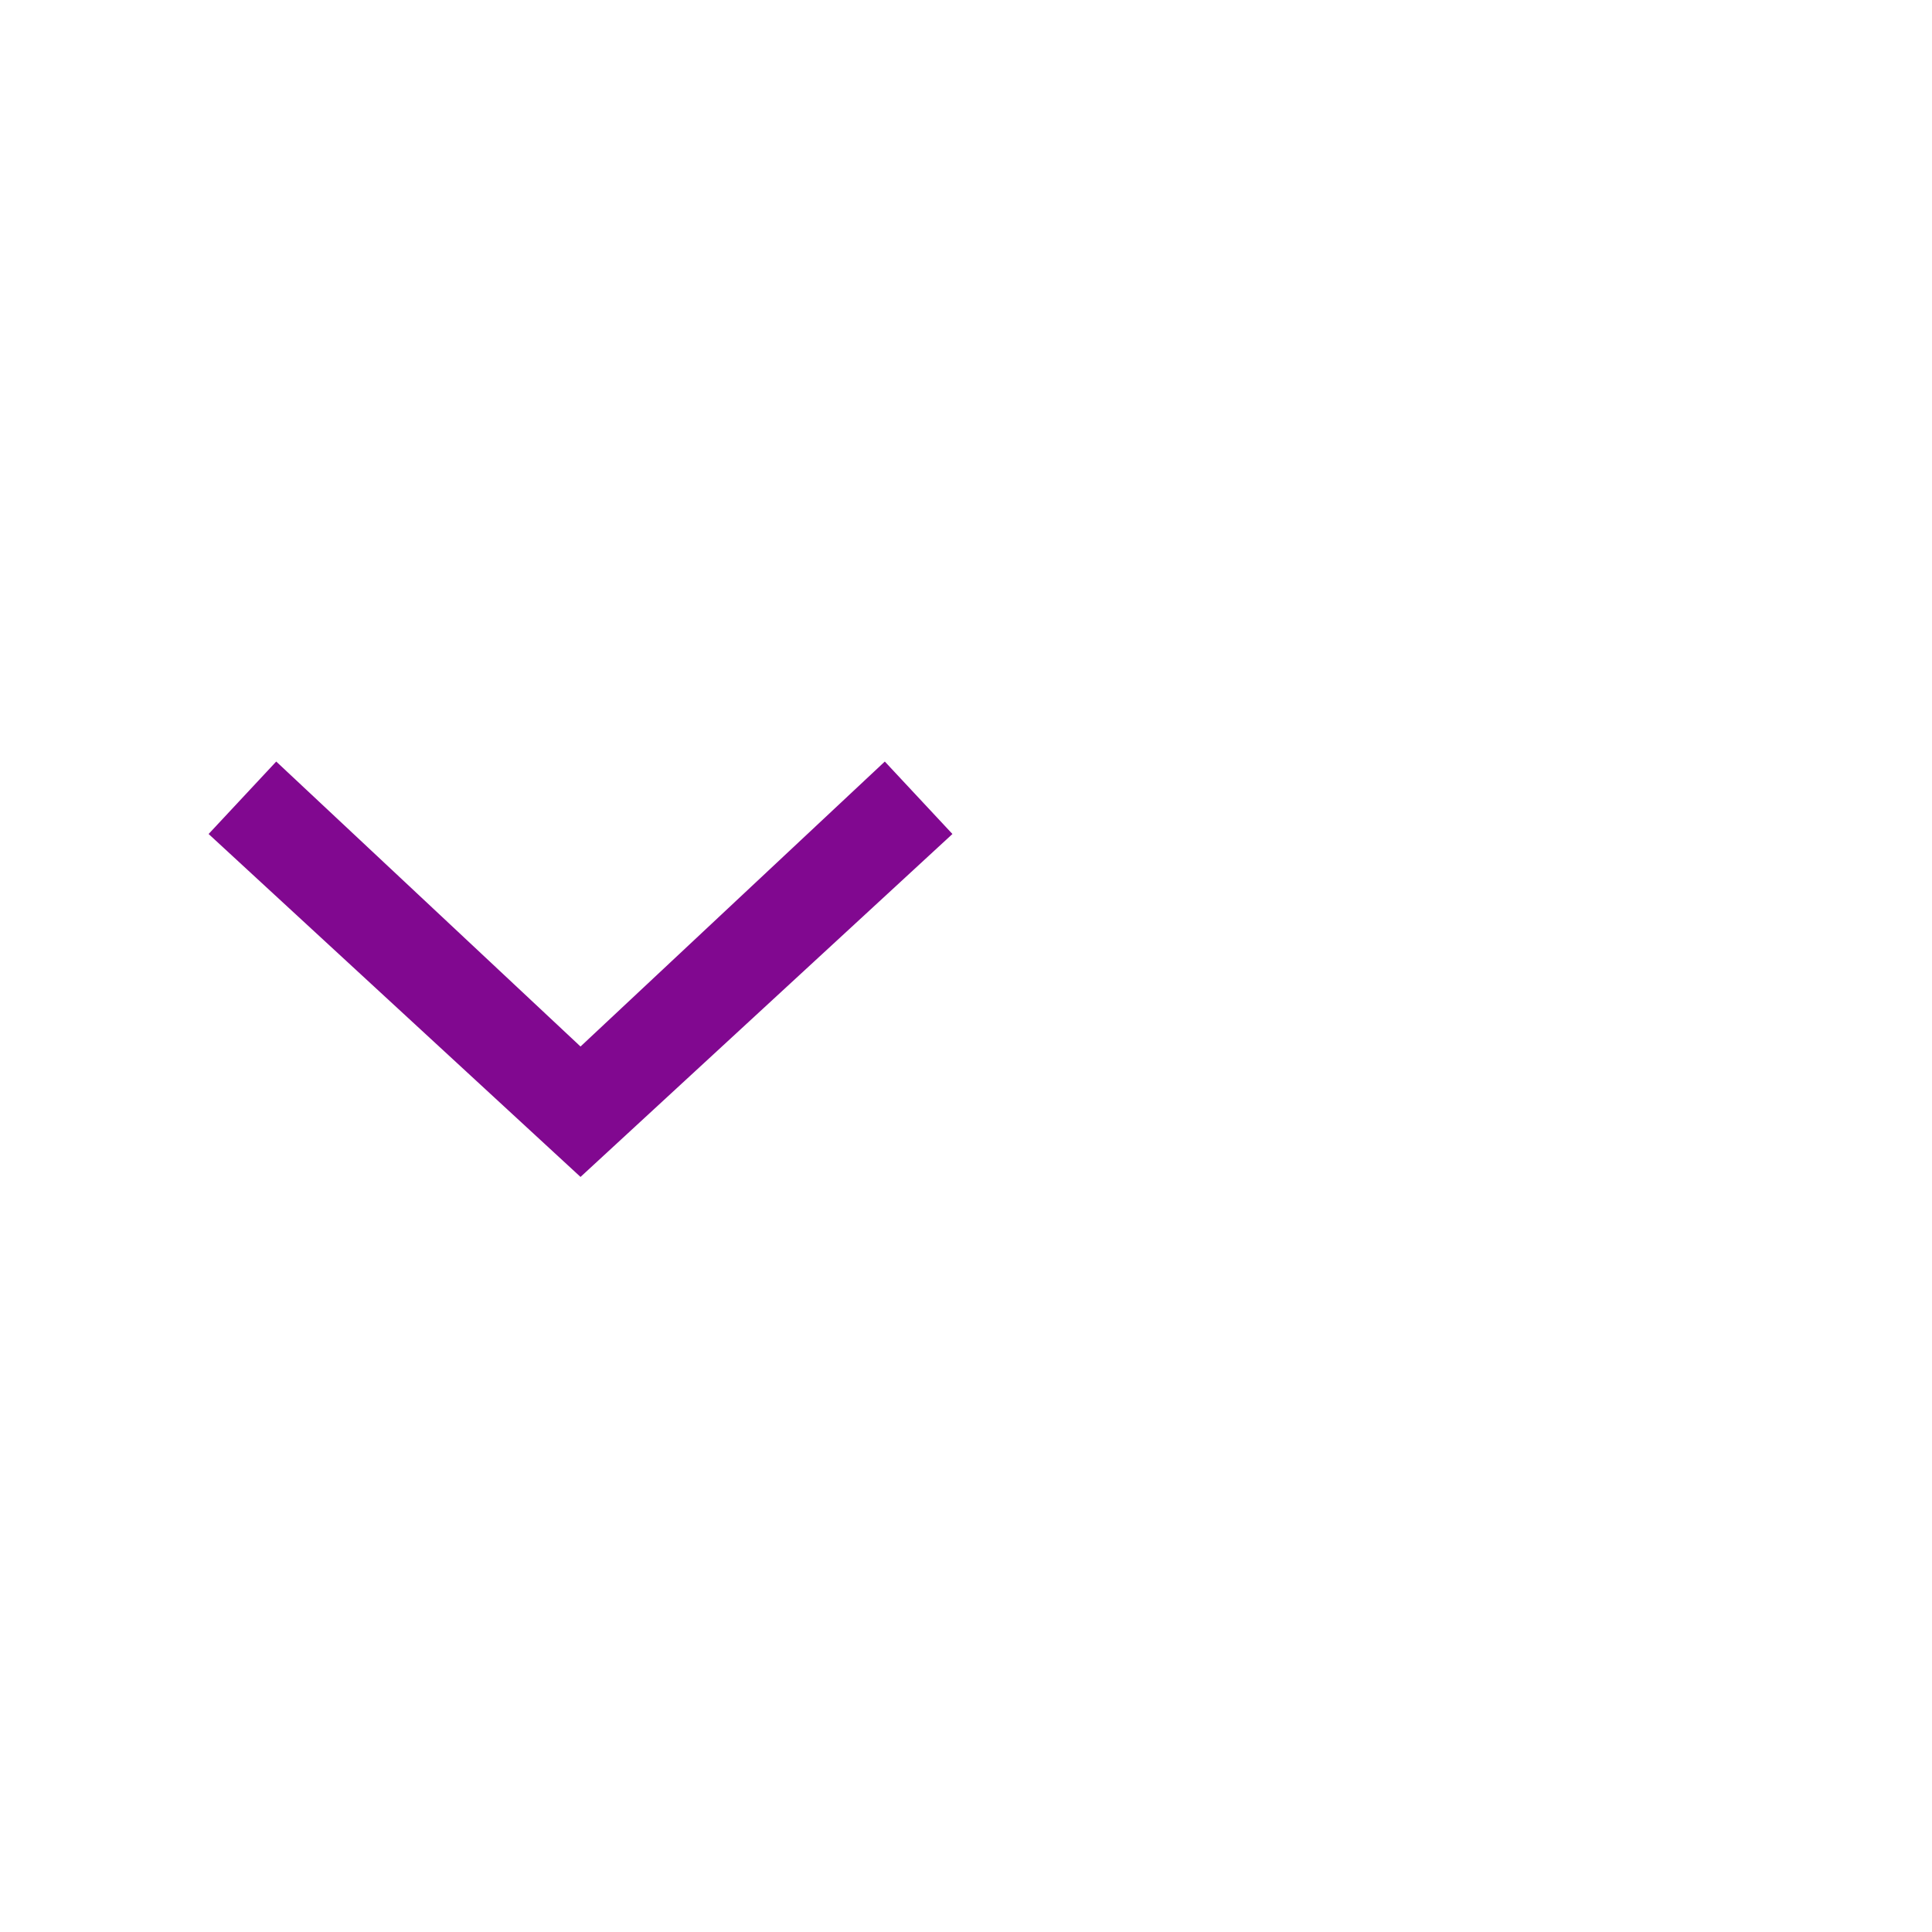
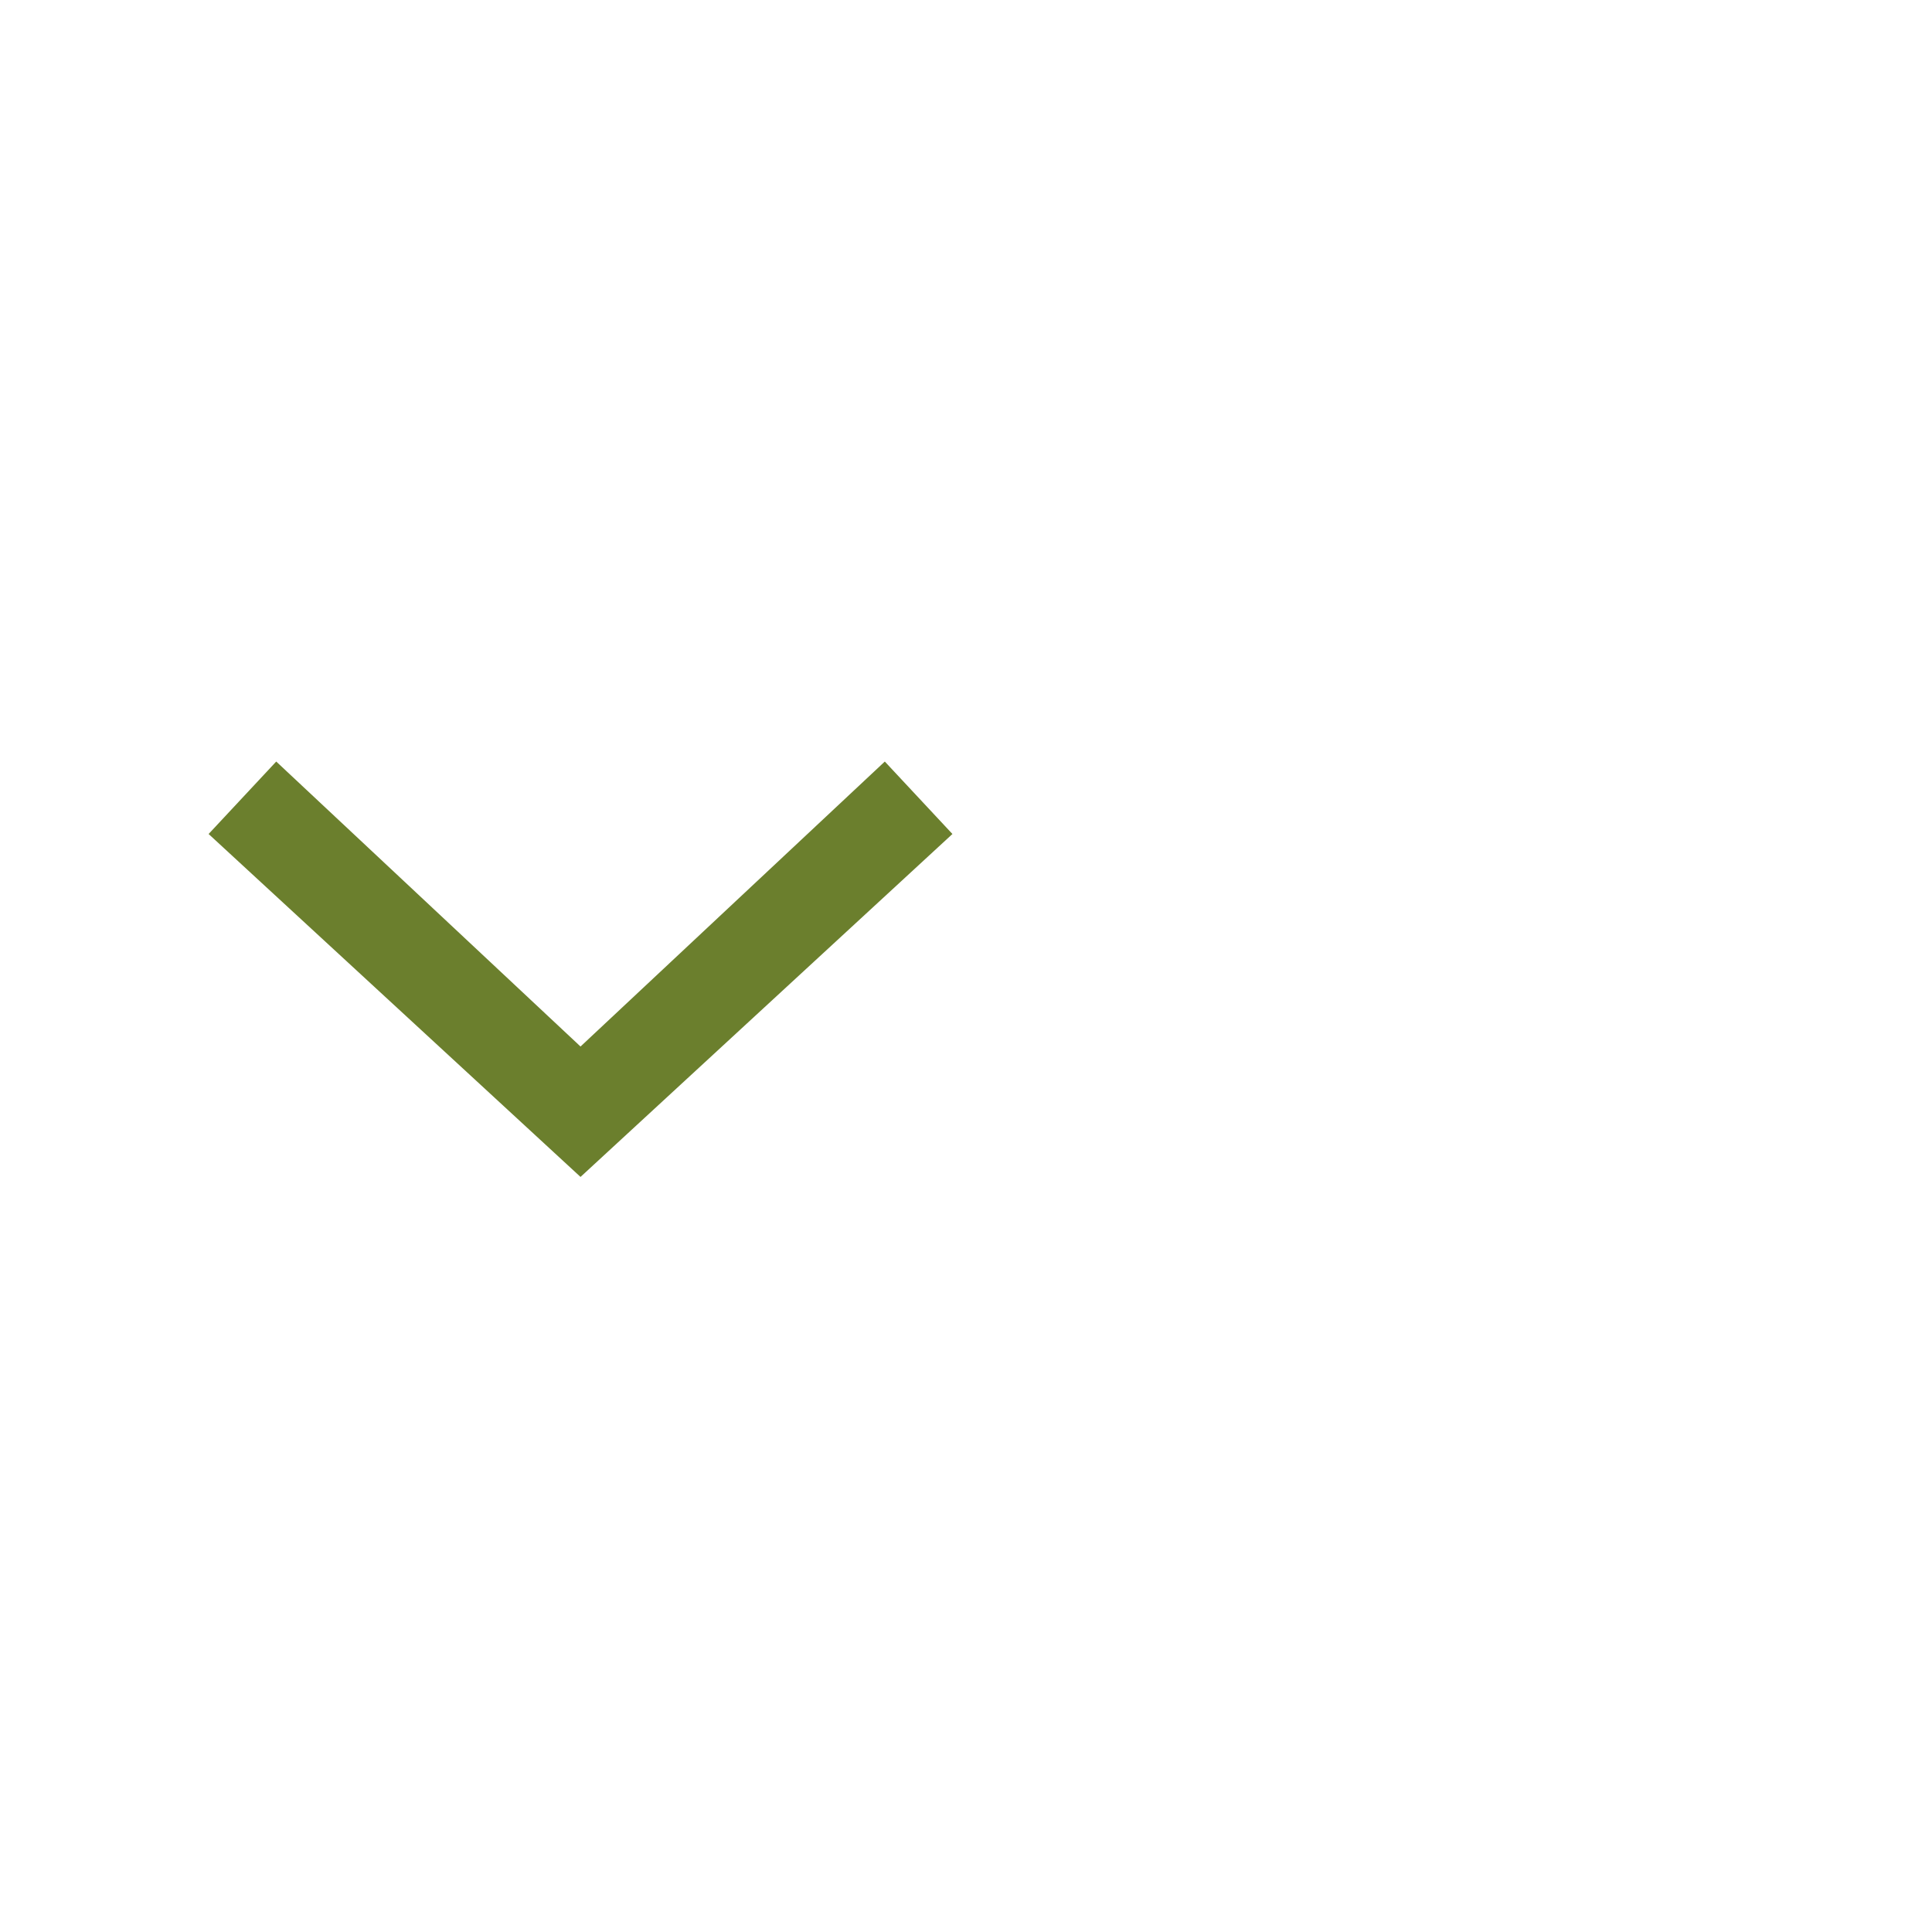
<svg xmlns="http://www.w3.org/2000/svg" version="1.1" id="svg11" x="0px" y="0px" viewBox="0 0 40 40" style="enable-background:new 0 0 40 40;" xml:space="preserve">
  <style type="text/css">
- 	.st0{fill-rule:evenodd;clip-rule:evenodd;fill:#810890;}
+ 	.st0{fill-rule:evenodd;clip-rule:evenodd;fill:#6b7f2d;}
	.st1{fill:none;}
</style>
  <g id="ComboBox">
    <g id="ic-arrow-drop-down" transform="translate(0, 8)">
      <g id="Group_8822" transform="translate(4.319, 7.767)">
        <polygon id="Path_18879" class="st0" points="7.7,8.6 0,1.5 1.4,0 7.7,5.9 14,0 15.4,1.5    " />
      </g>
      <polygon id="Rectangle_4407" class="st1" points="0,0 24,0 24,24 0,24   " />
    </g>
  </g>
</svg>
